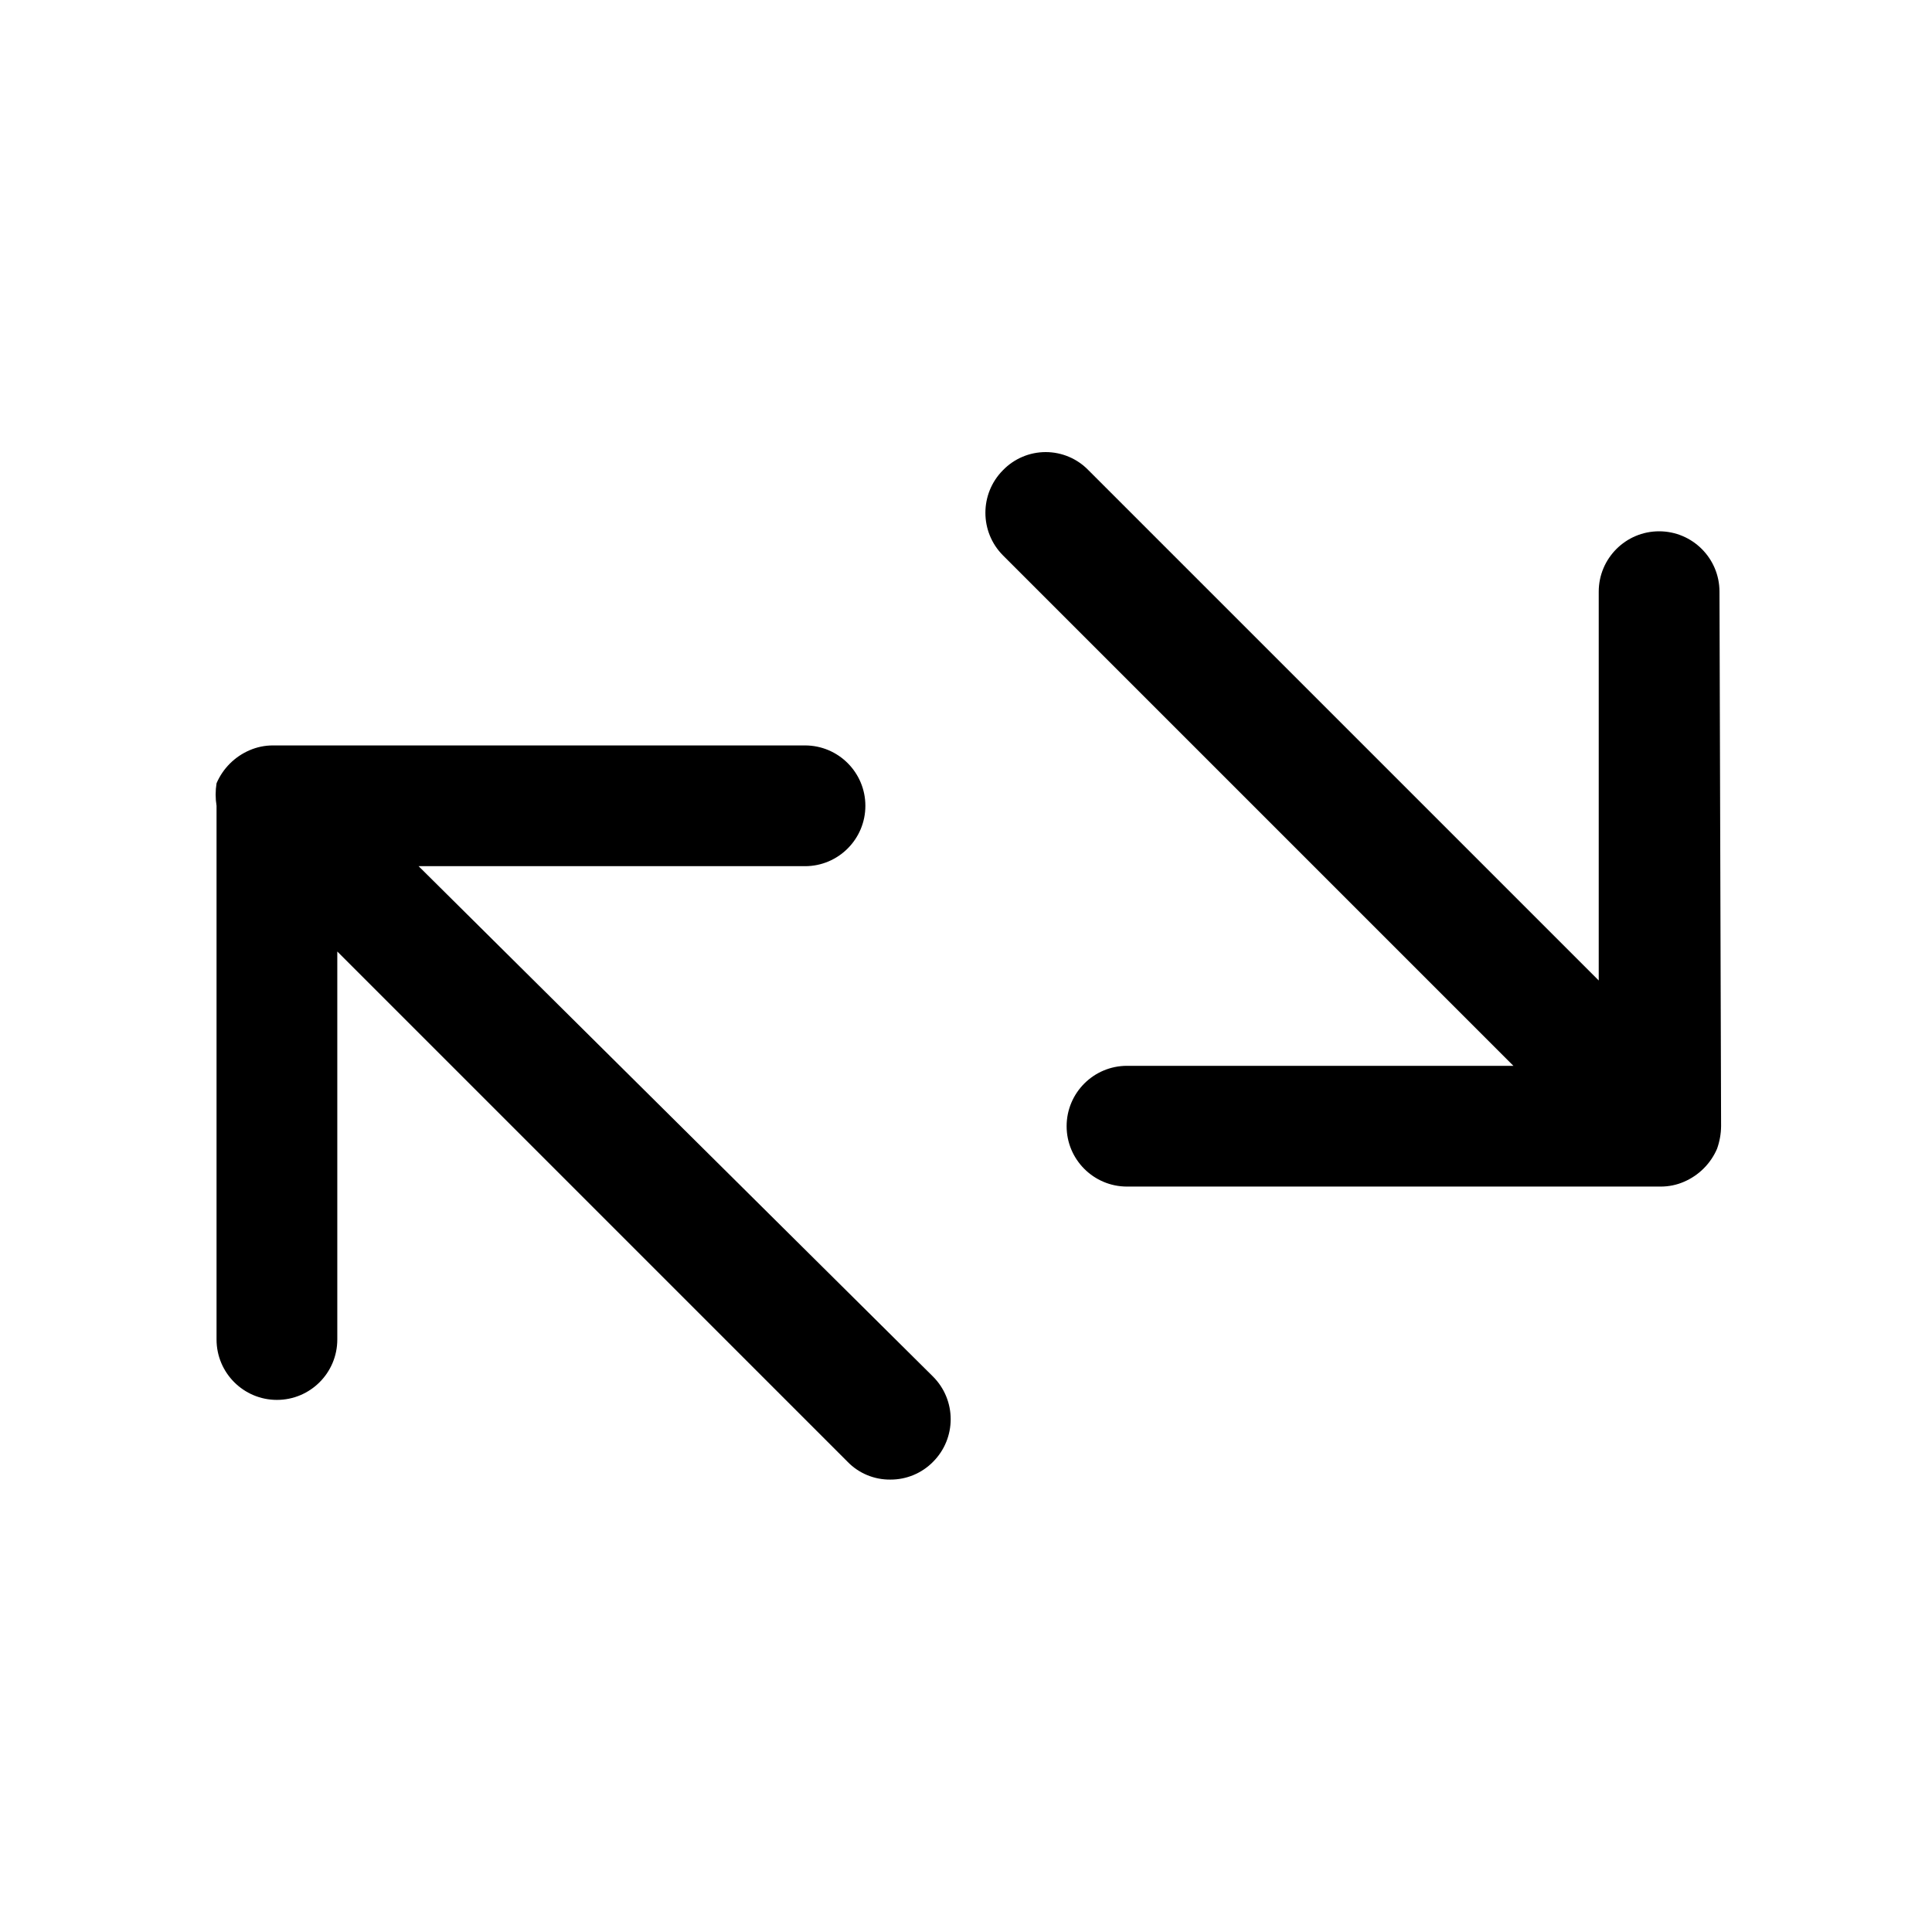
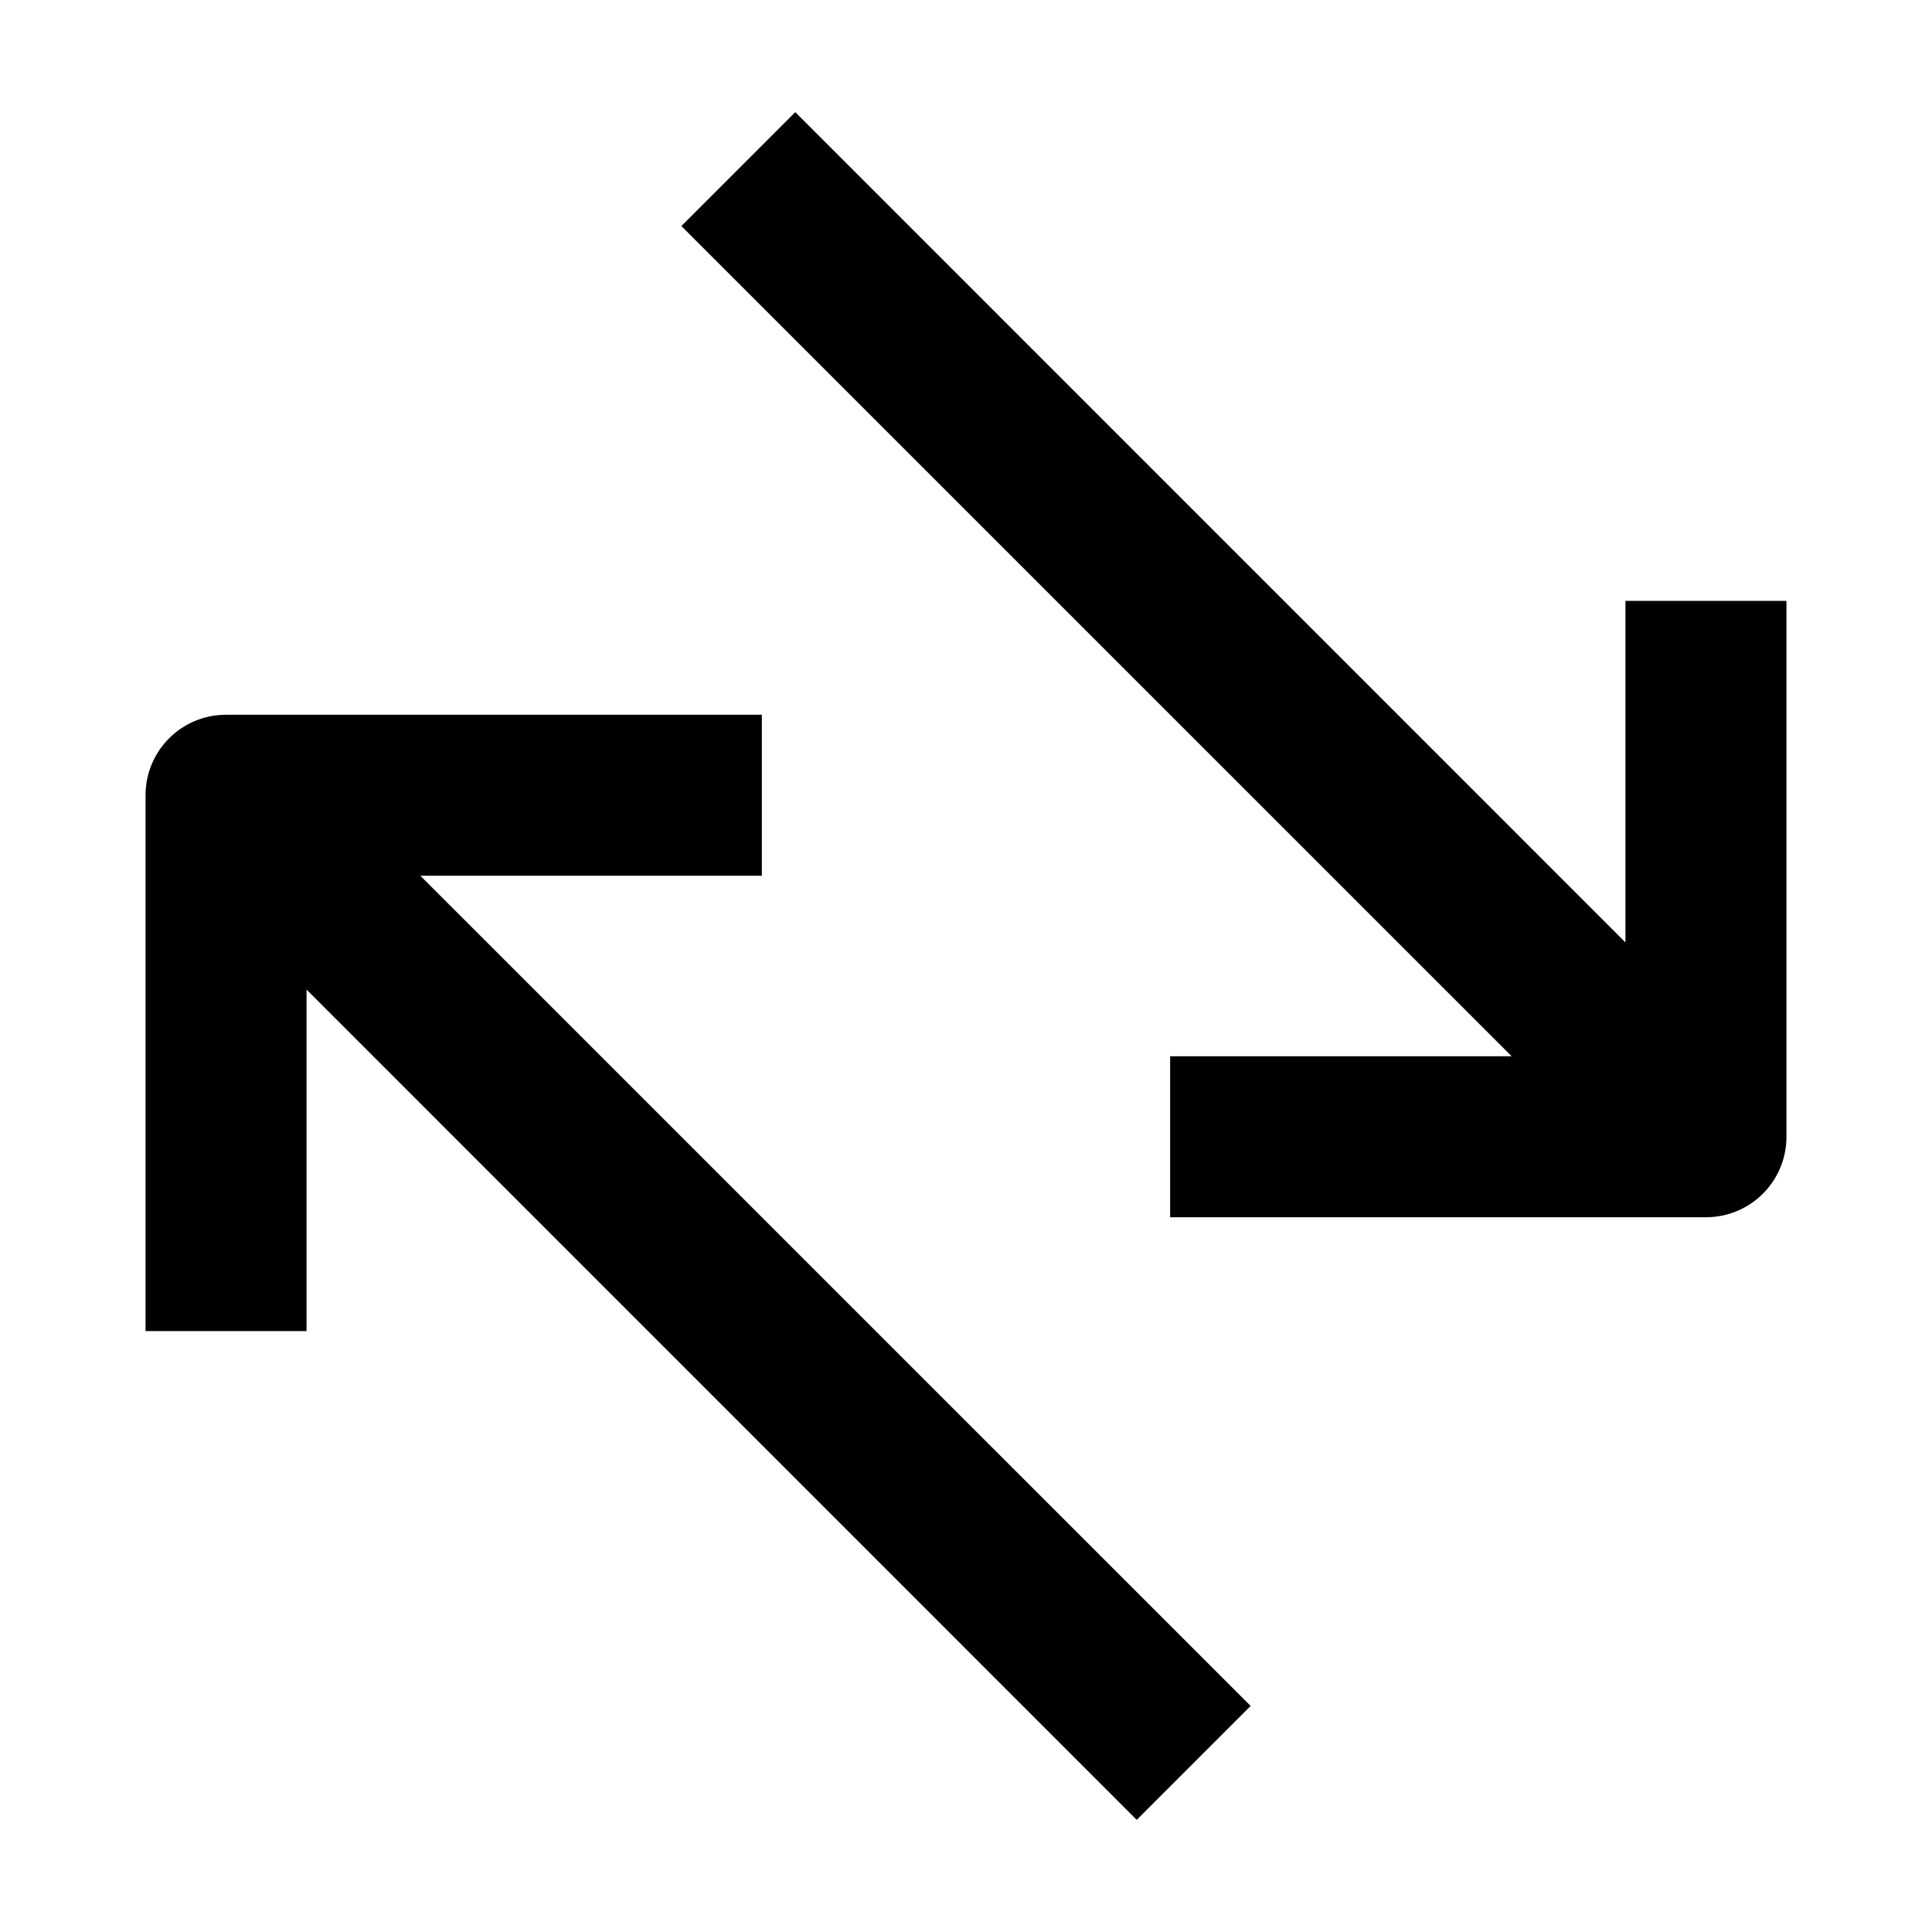
<svg xmlns="http://www.w3.org/2000/svg" viewBox="0 0 24 24">
-   <path d="M5.2 10.76H10C10.414 10.76 10.75 10.424 10.75 10.01C10.75 9.596 10.414 9.26 10 9.26H3.39C3.29 9.26 3.192 9.28 3.1 9.32C2.916 9.399 2.769 9.546 2.69 9.73C2.675 9.823 2.675 9.917 2.69 10.01V16.64C2.69 17.054 3.026 17.39 3.44 17.39C3.854 17.39 4.19 17.054 4.19 16.64V11.82L10.53 18.16C10.669 18.303 10.861 18.382 11.06 18.38C11.259 18.381 11.45 18.302 11.59 18.16C11.883 17.867 11.883 17.393 11.59 17.1L5.2 10.76Z" fill="currentColor" />
-   <path d="M21.36 7.35C21.36 6.936 21.024 6.6 20.61 6.6C20.196 6.6 19.86 6.936 19.86 7.35V12.18L13.52 5.84C13.381 5.697 13.19 5.616 12.99 5.616C12.79 5.616 12.599 5.697 12.46 5.84C12.168 6.133 12.168 6.607 12.46 6.9L18.8 13.24H14C13.586 13.24 13.25 13.576 13.25 13.99C13.25 14.404 13.586 14.74 14 14.74H20.63C20.73 14.74 20.829 14.72 20.92 14.68C21.104 14.601 21.251 14.454 21.33 14.27C21.362 14.18 21.379 14.085 21.38 13.99L21.36 7.35Z" fill="currentColor" />
+   <g clip-path="url(#clip0_417_193)">
+     <path fill-rule="evenodd" clip-rule="evenodd" d="M22.192 7.464L22.192 14.121C22.192 14.674 21.745 15.121 21.192 15.121L14.536 15.121V13.121L18.778 13.121L8.464 2.808L9.879 1.393L20.192 11.707L20.192 7.464L22.192 7.464ZM9.464 10.879L5.222 10.879L15.536 21.192L14.121 22.607L3.808 12.293L3.808 16.535L1.808 16.535L1.808 9.879C1.808 9.326 2.255 8.879 2.808 8.879L9.464 8.879V10.879Z" fill="currentColor" />
+   </g>
+   <defs>
+     <clipPath id="clip0_417_193">
+       <rect width="24" height="24" fill="currentColor" />
+     </clipPath>
+   </defs>
</svg>
